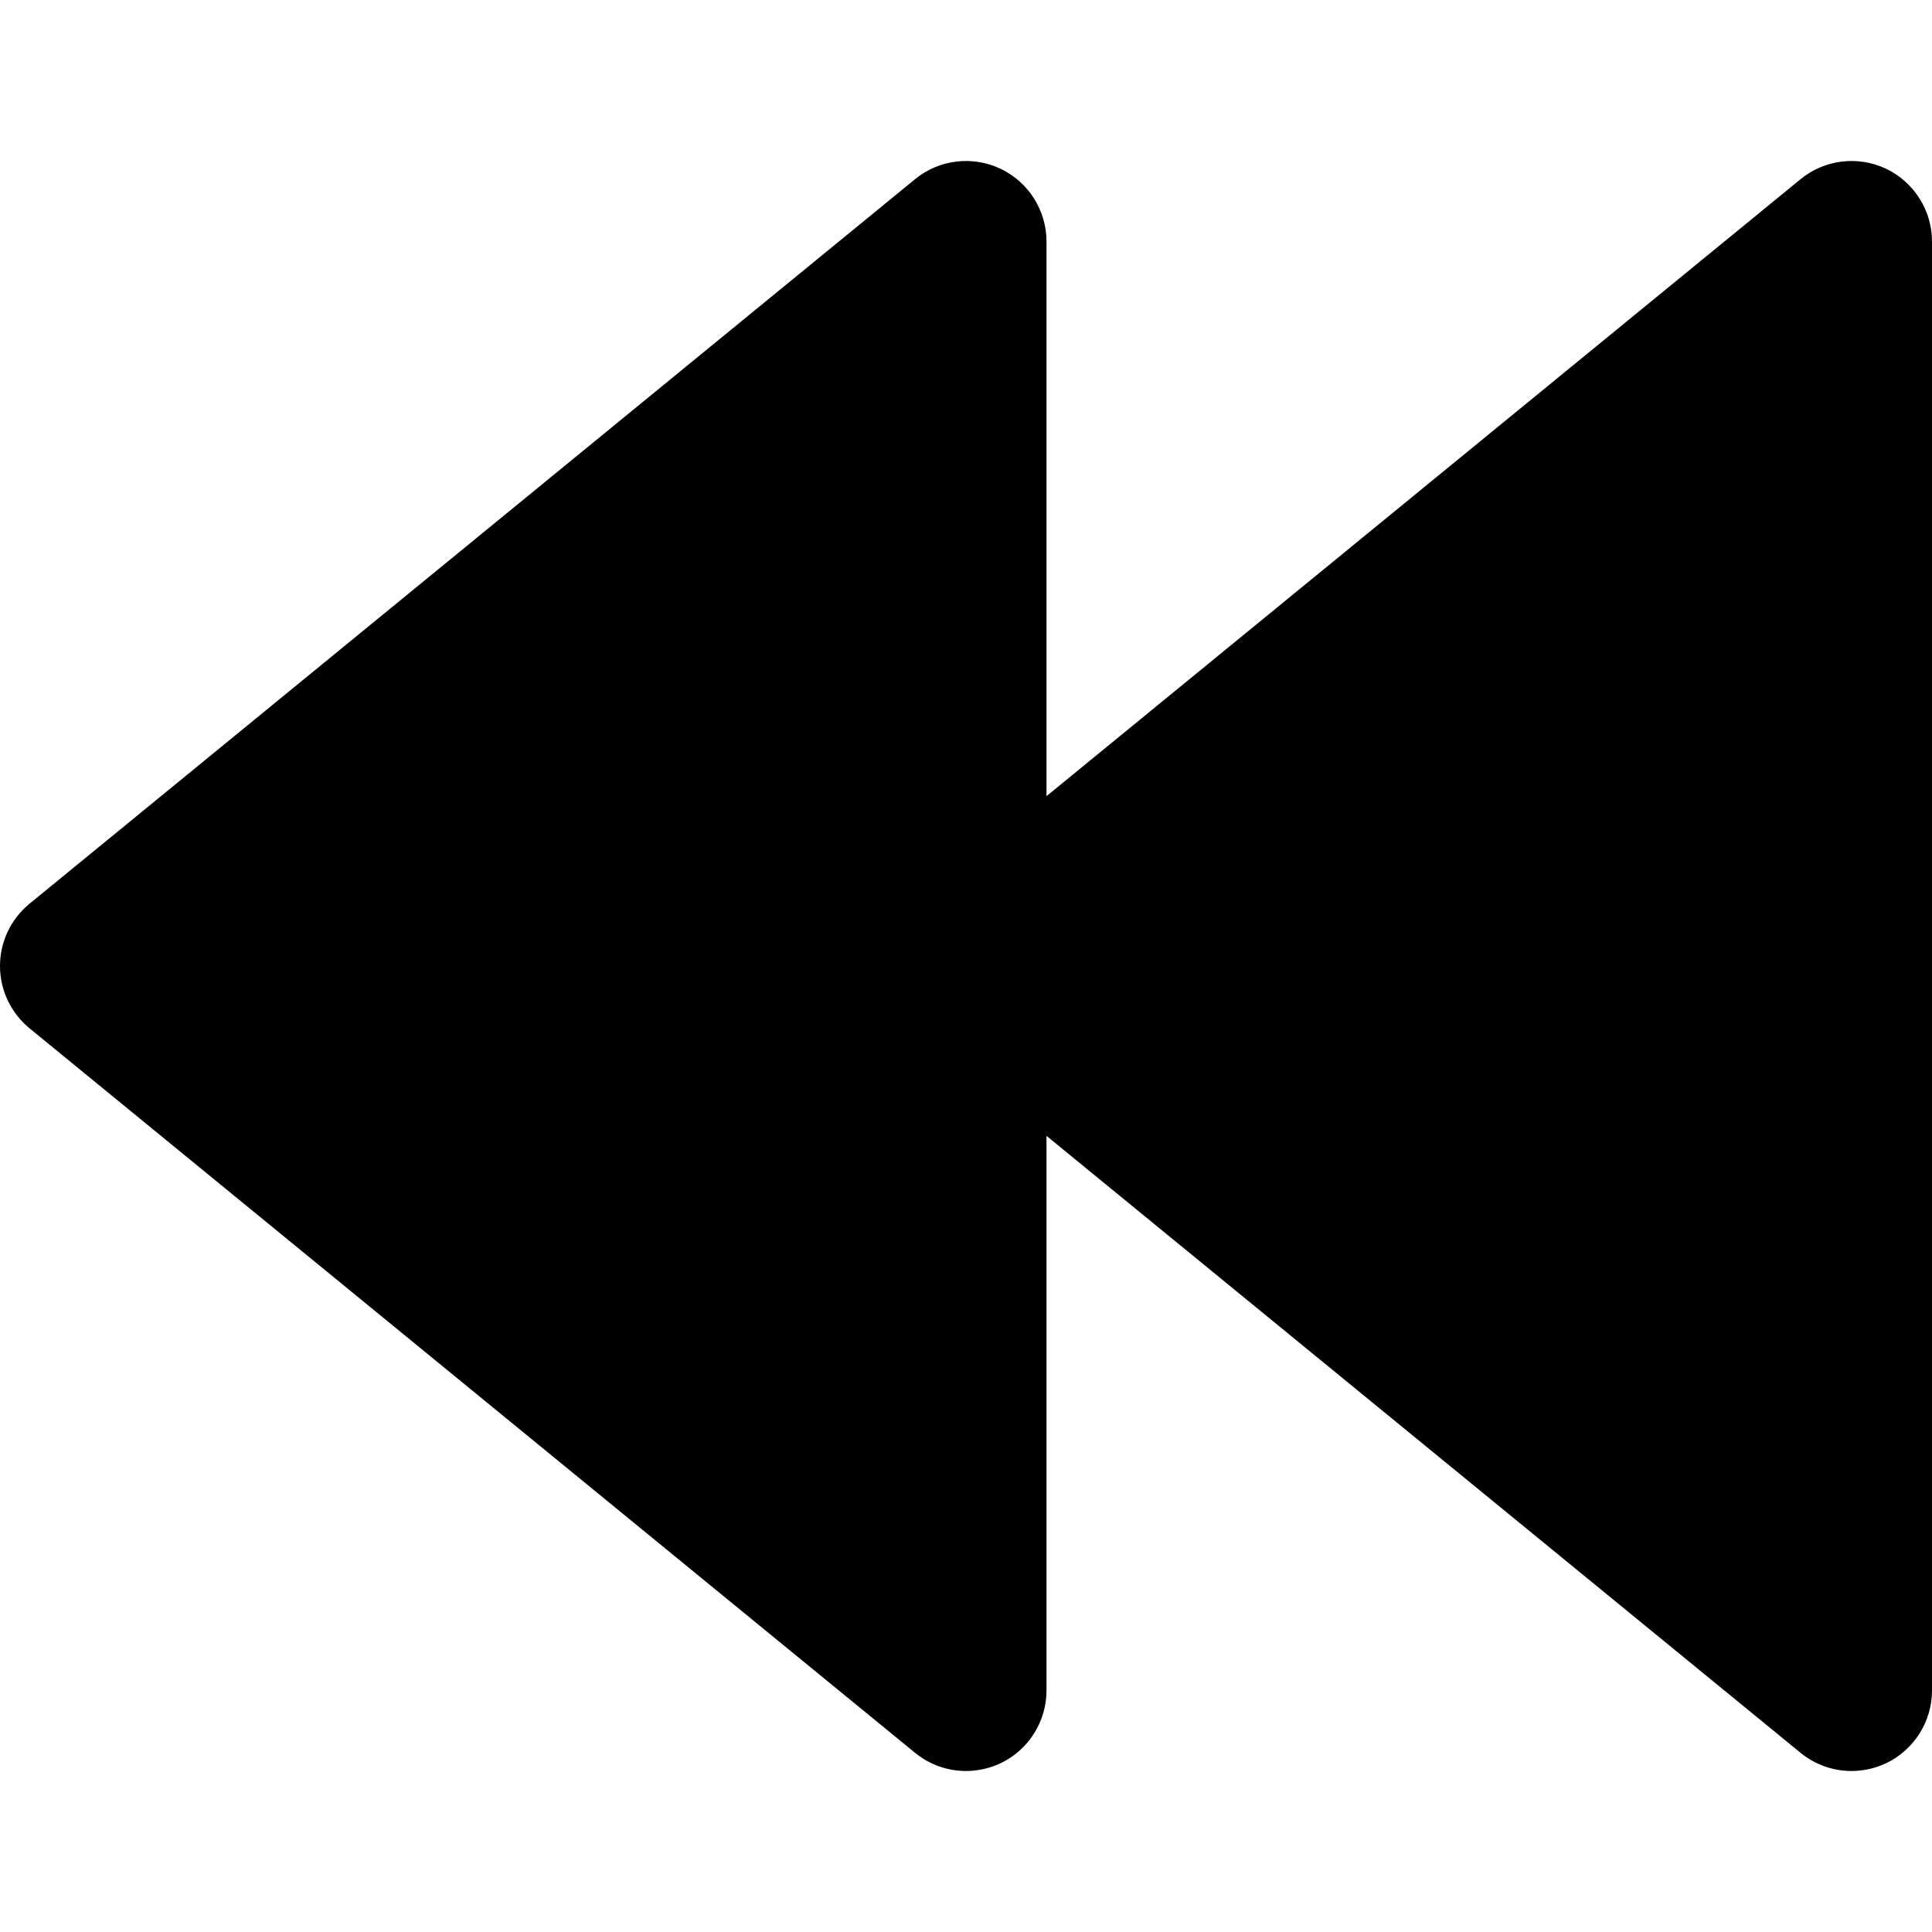
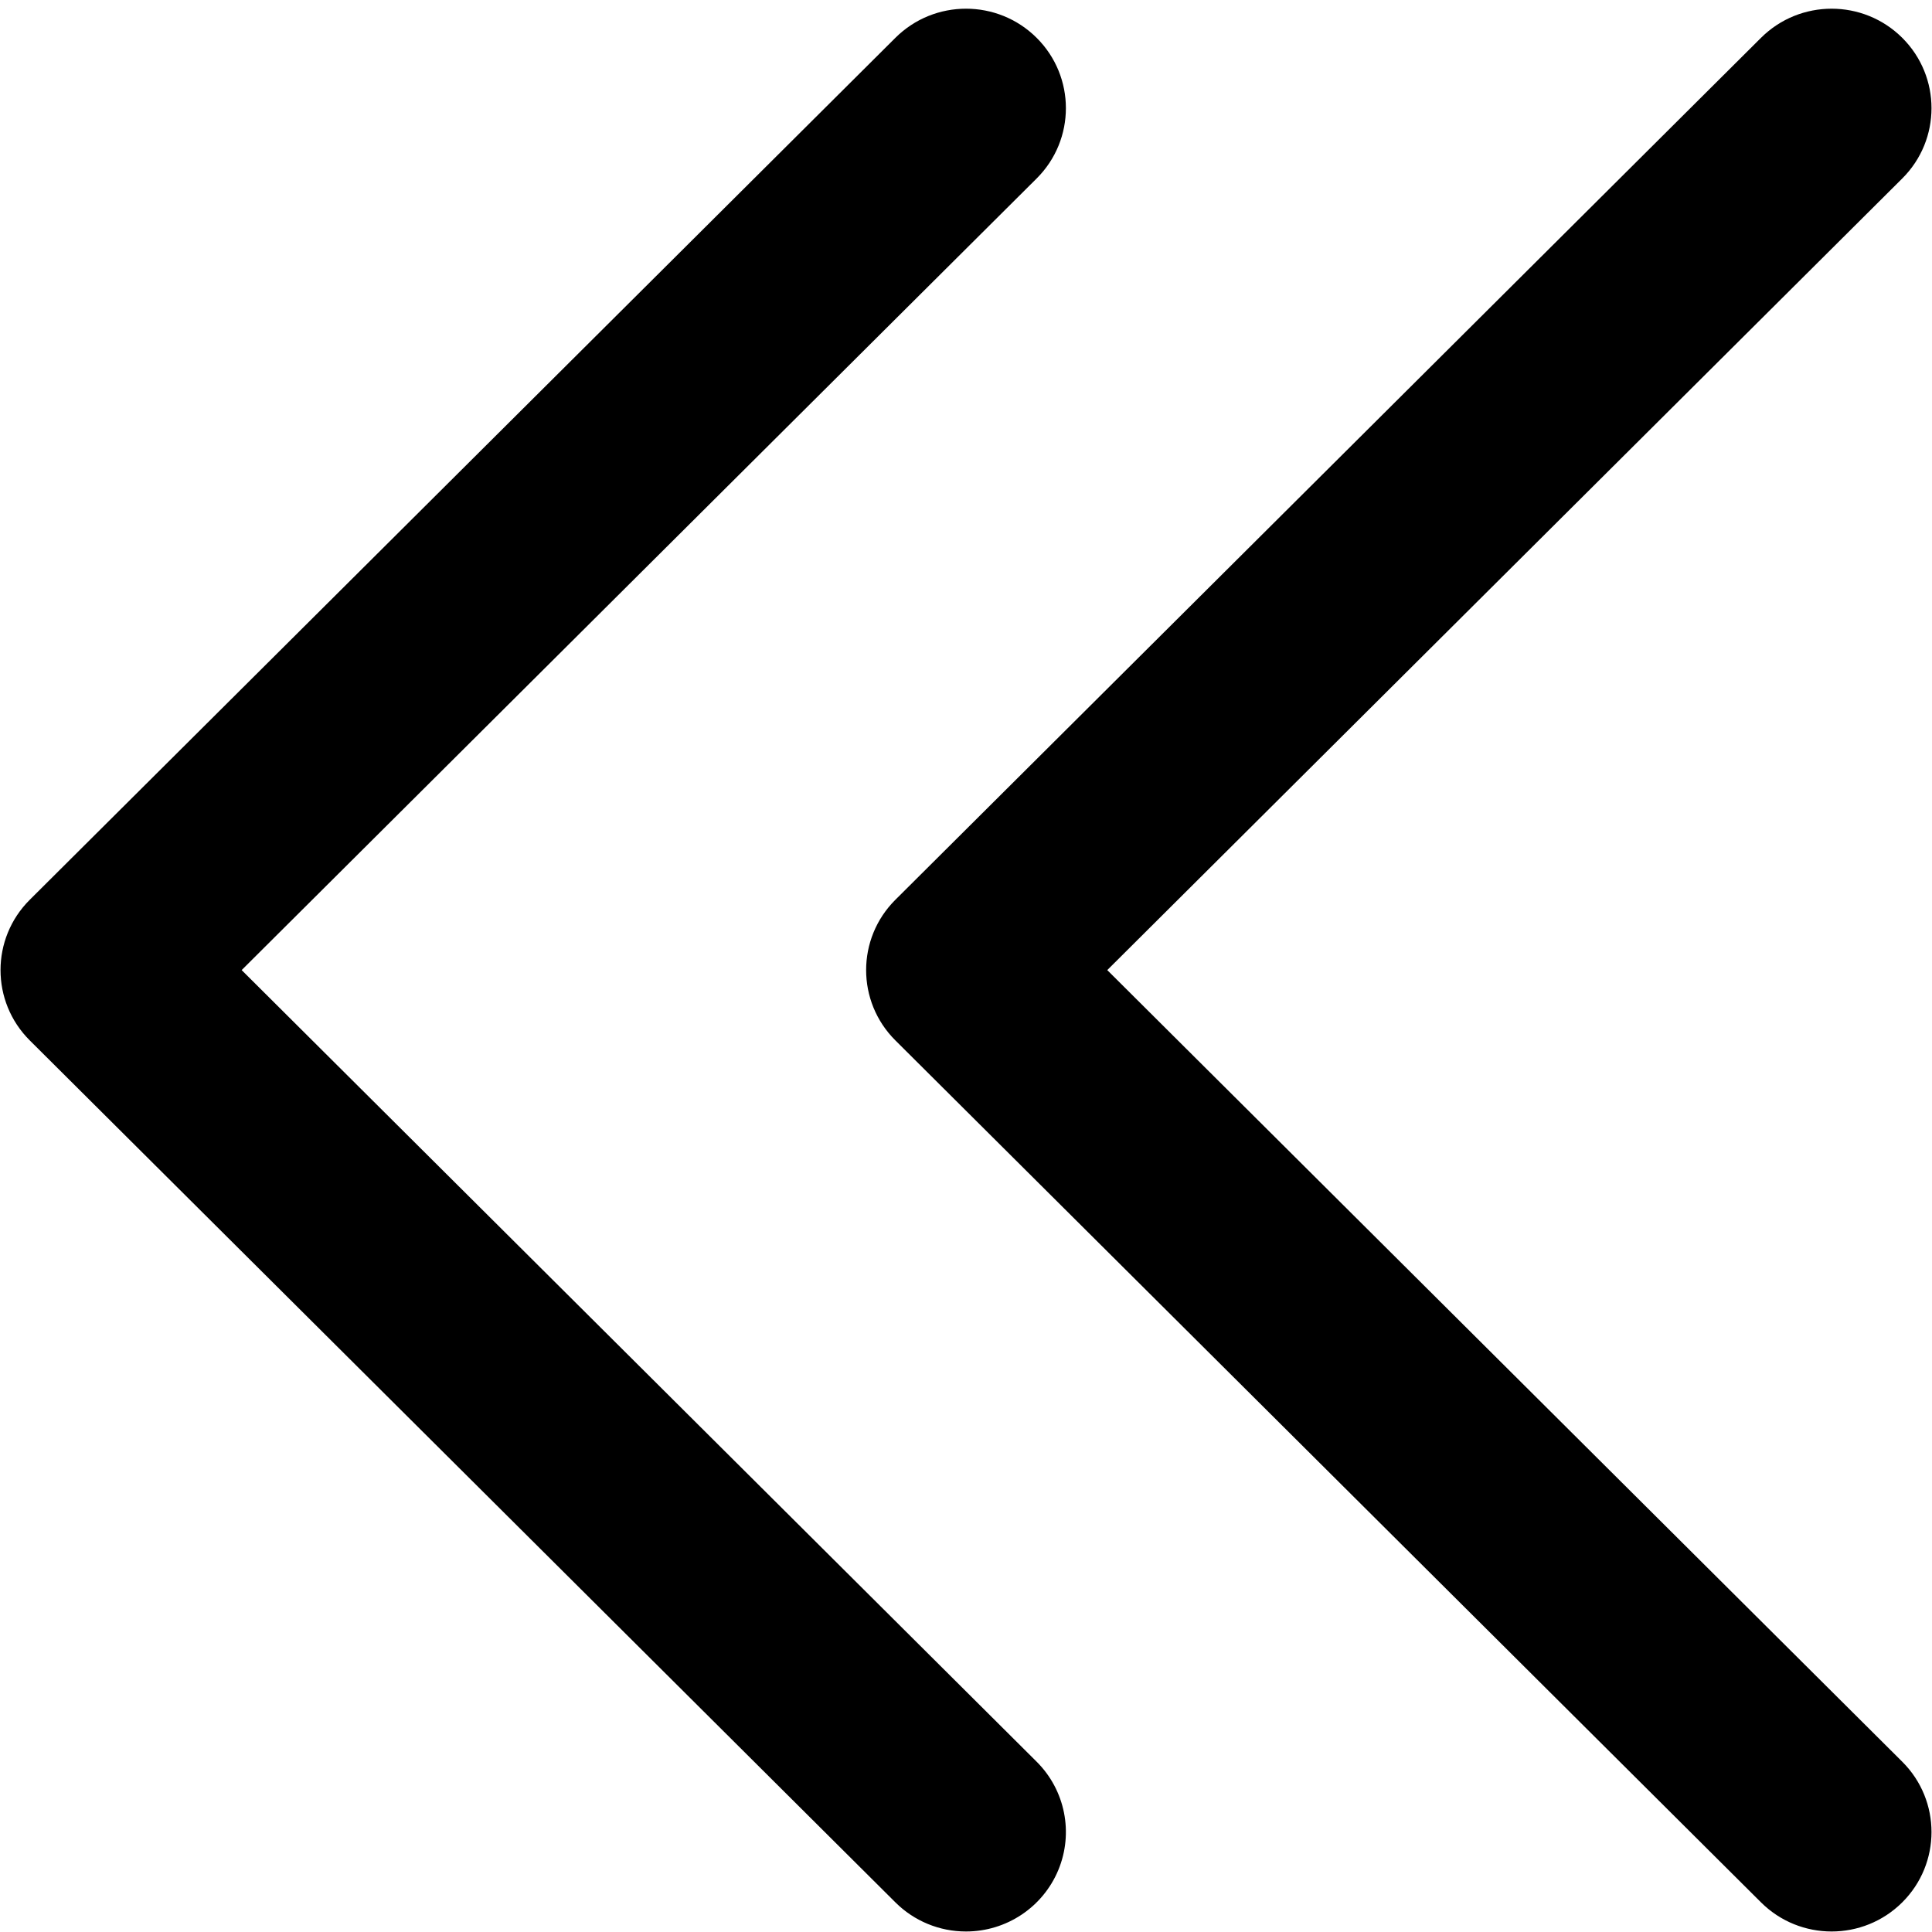
- <svg xmlns="http://www.w3.org/2000/svg" version="1.1" id="Capa_1" x="0px" y="0px" viewBox="0 0 512 512" style="enable-background:new 0 0 512 512;" xml:space="preserve">
-   <defs id="defs41" />
-   <g id="g6" transform="matrix(-1,0,0,1,511.999,0)">
-     <g id="g4">
-       <path d="m 504.171,239.489 -234.667,-192 c -6.357,-5.227 -15.189,-6.293 -22.656,-2.773 -7.424,3.541 -12.181,11.051 -12.181,19.285 V 210.988 L 34.837,47.489 C 28.458,42.262 19.648,41.196 12.181,44.716 4.757,48.257 0,55.767 0,64.001 v 384 c 0,8.235 4.757,15.744 12.181,19.285 2.923,1.365 6.059,2.048 9.152,2.048 4.843,0 9.621,-1.643 13.504,-4.821 L 234.666,301.014 v 146.987 c 0,8.235 4.757,15.744 12.181,19.285 2.923,1.365 6.059,2.048 9.152,2.048 4.843,0 9.621,-1.643 13.504,-4.821 l 234.667,-192 c 4.949,-4.053 7.829,-10.112 7.829,-16.512 0,-6.4 -2.879,-12.458 -7.828,-16.512 z" id="path2" />
-     </g>
-   </g>
-   <g id="g8">
- </g>
-   <g id="g10">
- </g>
-   <g id="g12">
- </g>
-   <g id="g14">
- </g>
-   <g id="g16">
- </g>
-   <g id="g18">
- </g>
-   <g id="g20">
- </g>
-   <g id="g22">
- </g>
-   <g id="g24">
- </g>
-   <g id="g26">
- </g>
-   <g id="g28">
- </g>
-   <g id="g30">
- </g>
-   <g id="g32">
- </g>
-   <g id="g34">
- </g>
-   <g id="g36">
- </g>
+ <svg xmlns="http://www.w3.org/2000/svg" id="Solid" height="512" viewBox="0 0 512 512" width="512" version="1.1">
+   <defs id="defs7" />
+   <path d="m 256.004,511.864 a 26.469,26.357 0 0 0 18.717,-44.994 L 64.041,257.085 274.721,47.299 A 26.469,26.357 0 0 0 237.287,10.024 L 7.892,238.447 a 26.469,26.357 0 0 0 0,37.275 L 237.287,504.145 a 26.389,26.277 0 0 0 18.717,7.719 z M 466.683,504.145 237.287,275.722 a 26.469,26.357 0 0 1 0,-37.275 L 466.683,10.024 a 26.469,26.357 0 0 1 37.433,37.275 L 293.436,257.085 504.116,466.87 a 26.469,26.357 0 0 1 -37.433,37.275 z" id="path2" style="stroke-width:1.101" />
</svg>
